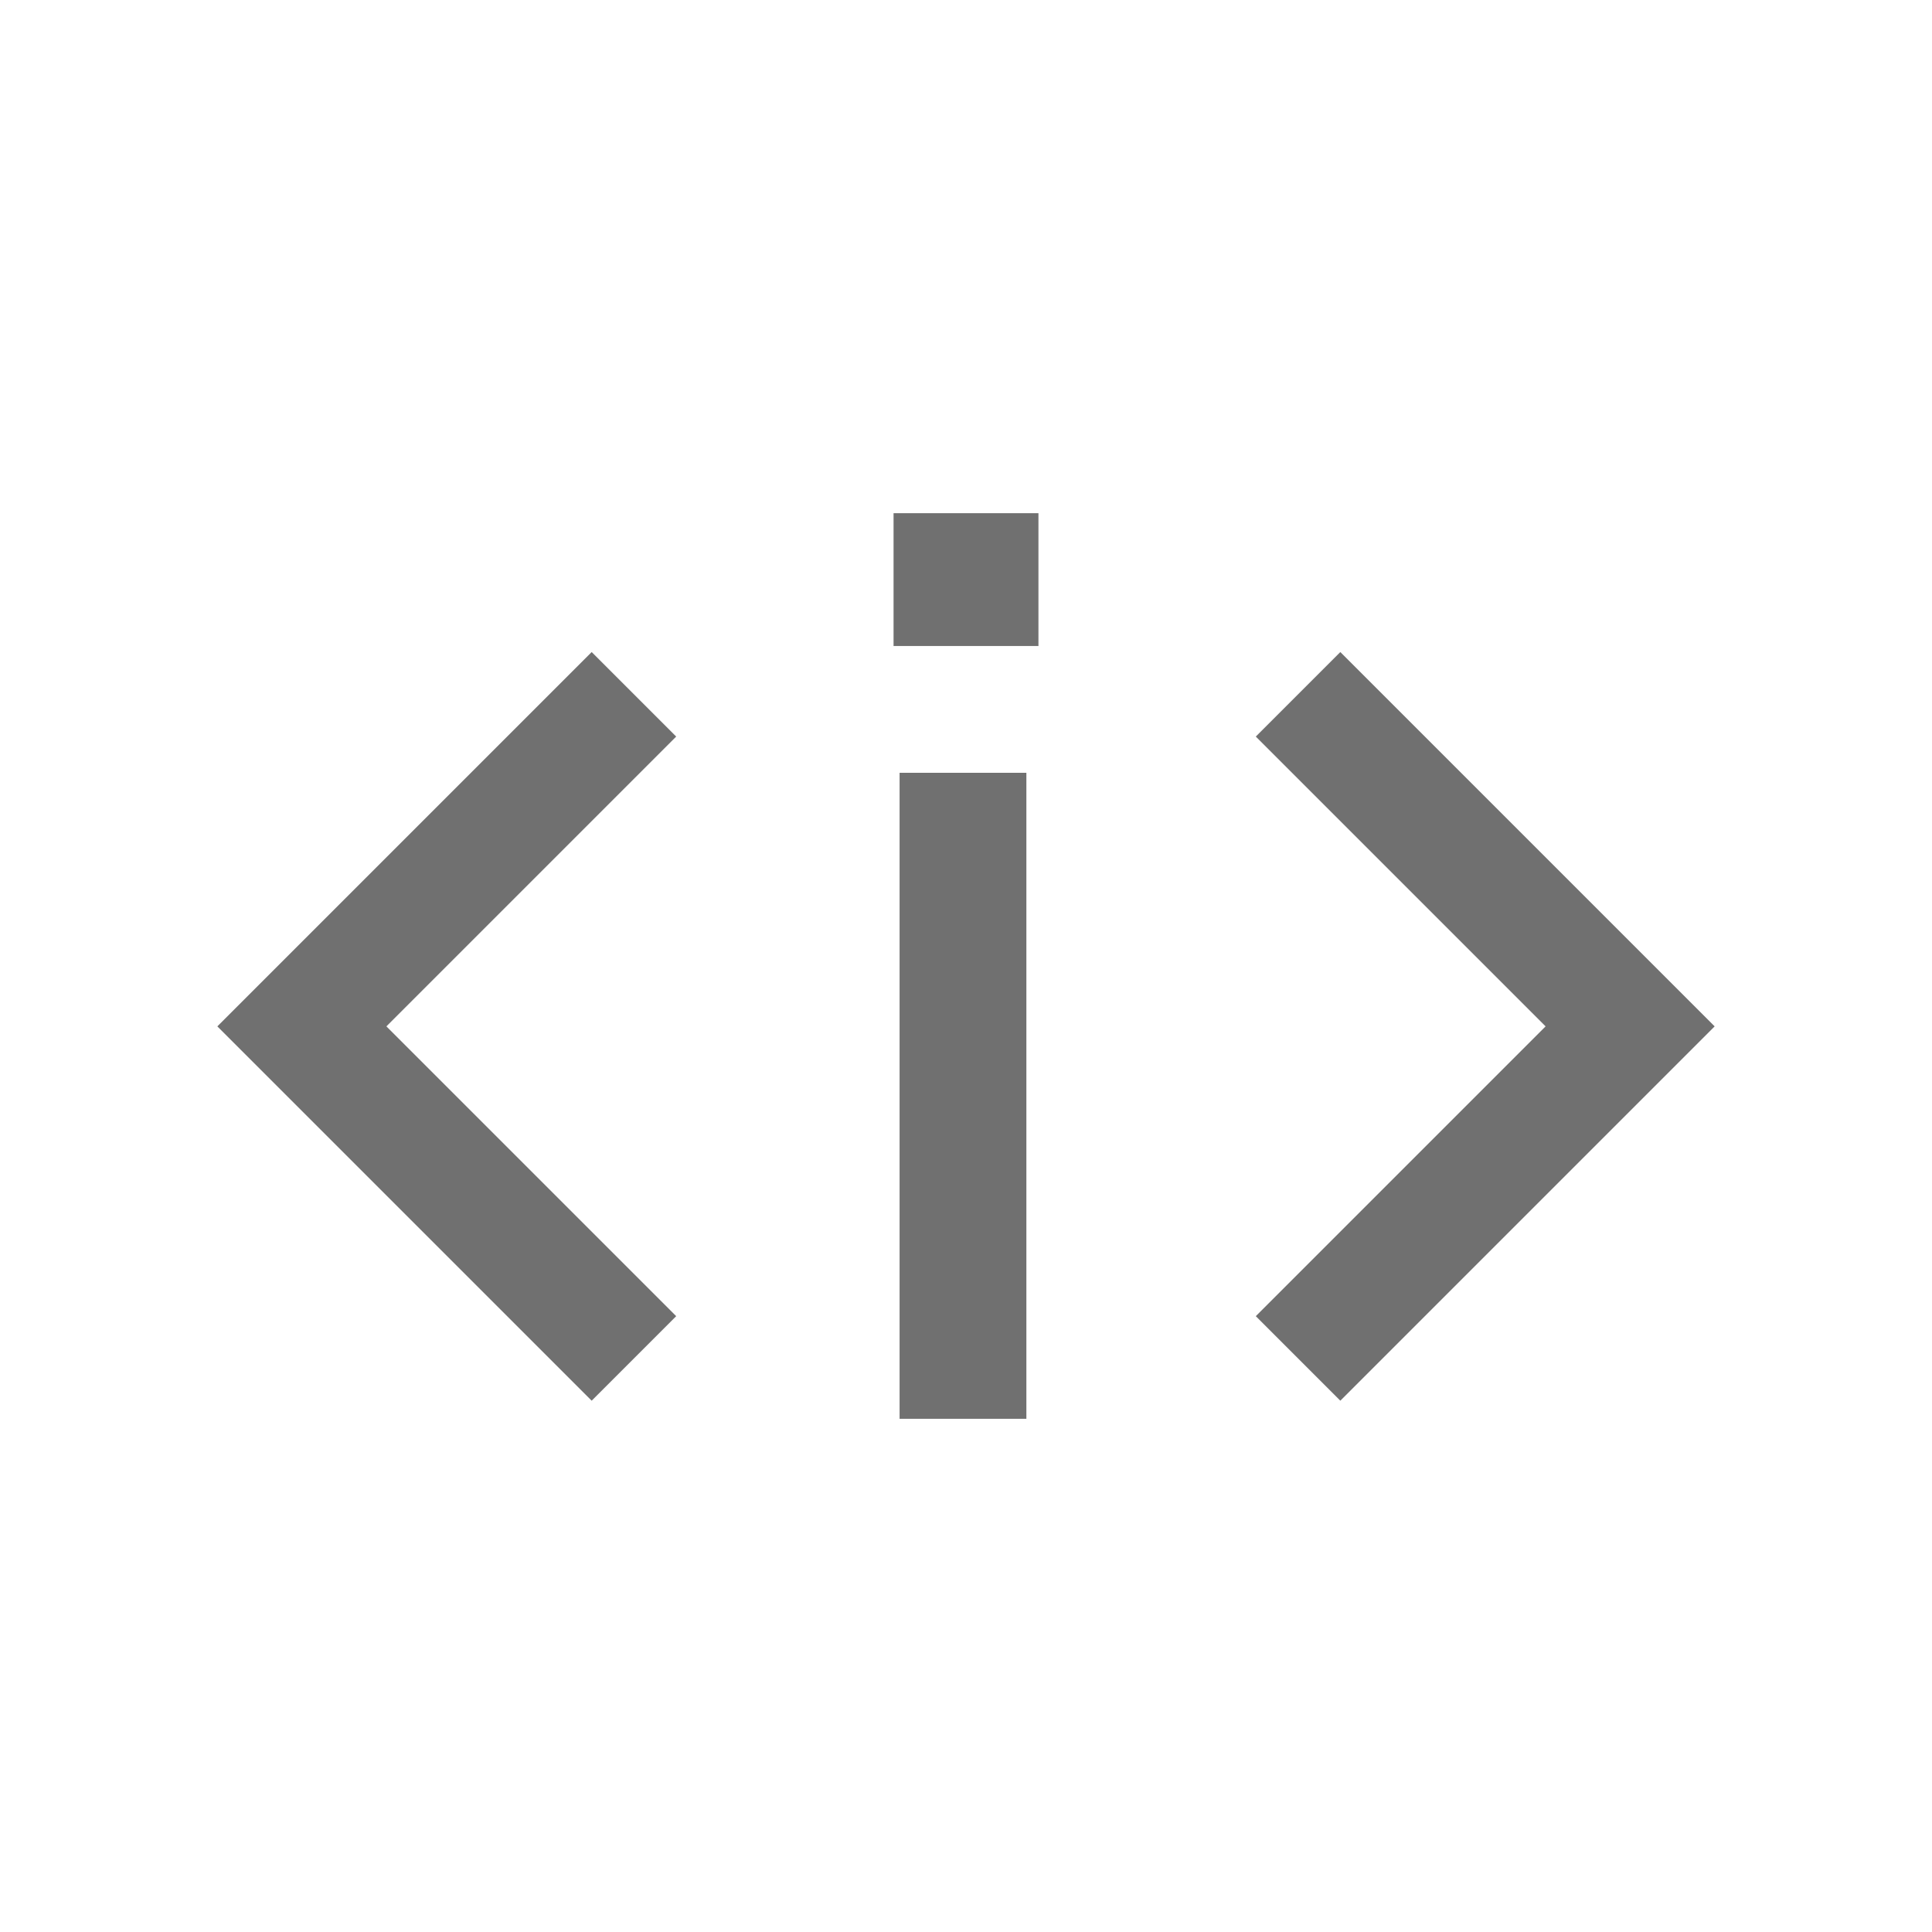
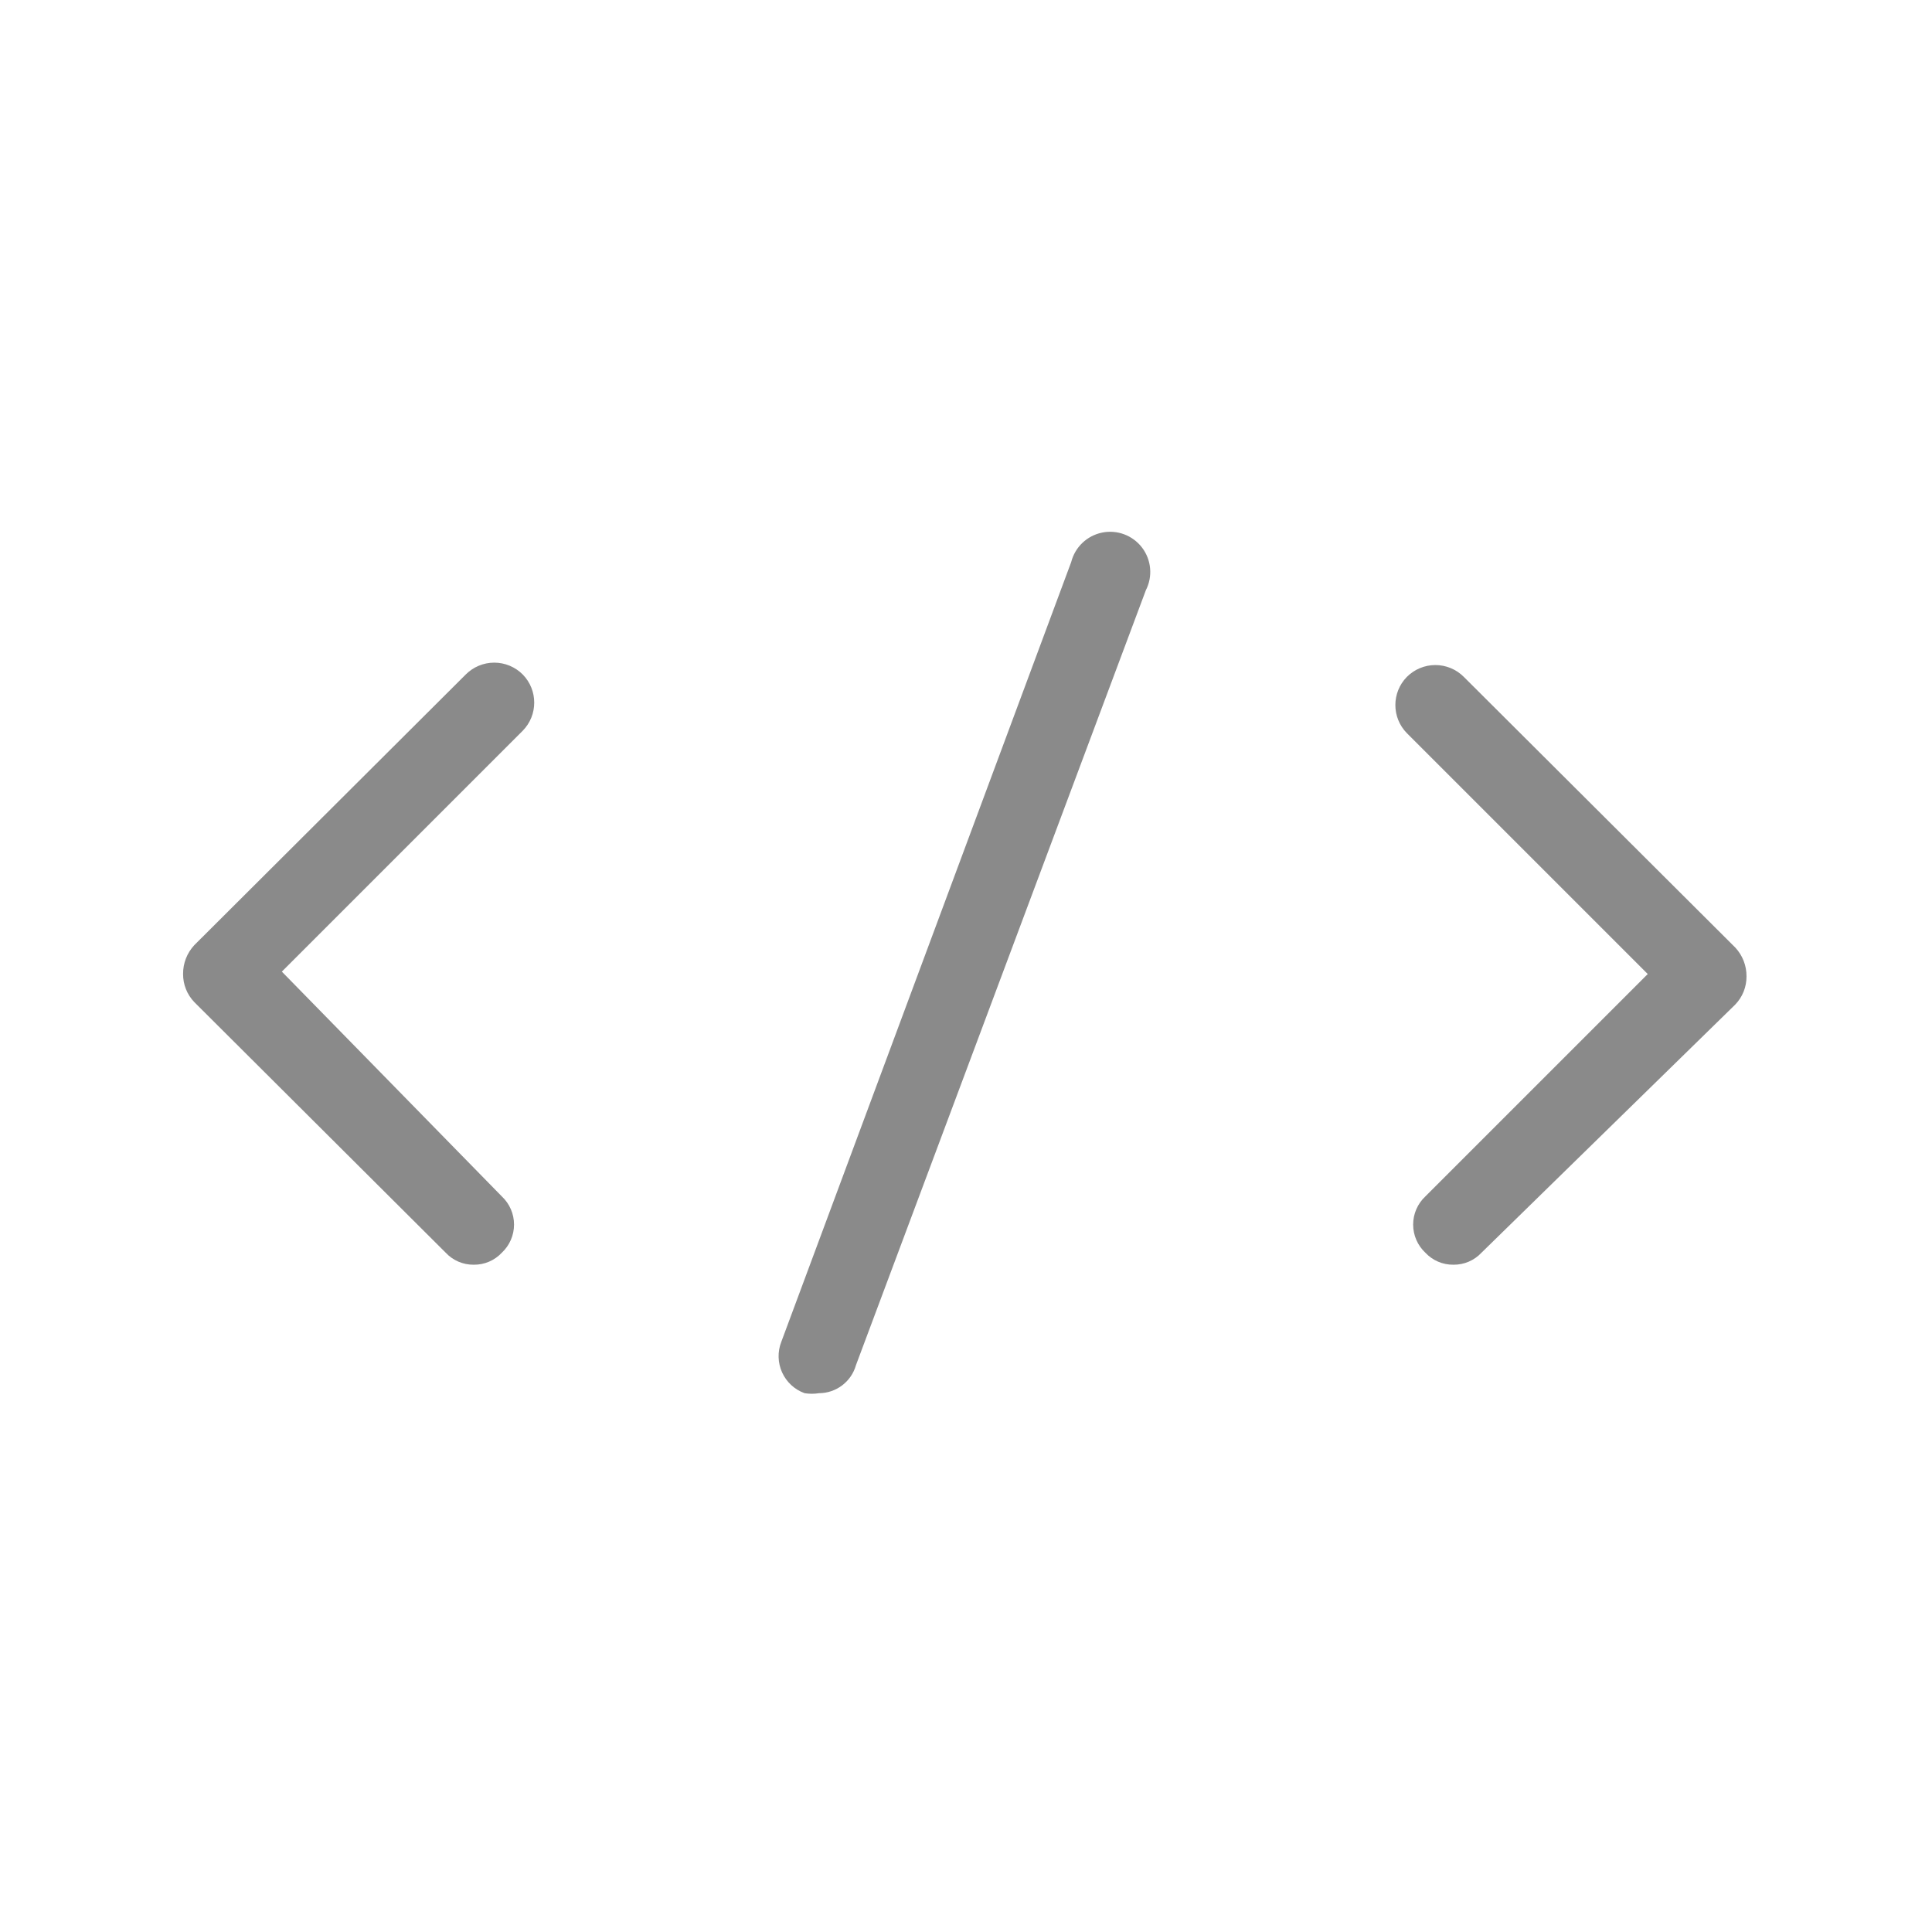
- <svg xmlns="http://www.w3.org/2000/svg" t="1619352083982" class="icon" viewBox="0 0 1024 1024" version="1.1" p-id="3696" width="200" height="200">
+ <svg xmlns="http://www.w3.org/2000/svg" t="1622251840844" class="icon" viewBox="0 0 1024 1024" version="1.1" p-id="1183" width="200" height="200">
  <defs>
    <style type="text/css" />
  </defs>
-   <path d="M665.6 390.4l22.4 22.4 131.2 131.2-131.2 131.2-22.4 22.4 44.8 44.8 198.4-198.4-198.4-198.4zM336 412.8l22.4-22.4-44.8-44.8L115.2 544l198.4 198.4 44.8-44.8-22.4-22.4L204.8 544zM473.6 272h76.8v70.4h-76.8zM476.8 409.6H544v342.4h-67.2z" fill="#707070" p-id="3697" />
+   <path d="M251.106 670.324a20.003 20.003 0 0 1-14.896-6.384l-133.214-132.788a21.28 21.28 0 0 1-5.958-14.896 22.131 22.131 0 0 1 5.958-15.322L246.85 357.506a21.28 21.28 0 0 1 30.218 0 21.28 21.28 0 0 1 0 29.792l-127.681 127.681 116.615 119.169a20.429 20.429 0 0 1 0 29.792 20.003 20.003 0 0 1-14.896 6.384zM770.341 670.324a20.003 20.003 0 0 1-14.896-6.384 20.429 20.429 0 0 1 0-29.792l117.892-117.892-127.681-127.681a21.28 21.28 0 0 1 0-29.792 21.28 21.28 0 0 1 30.218 0l143.854 143.428a22.131 22.131 0 0 1 5.958 15.322 21.28 21.28 0 0 1-5.958 14.896l-134.49 131.511a20.003 20.003 0 0 1-14.896 6.384zM434.115 738.421a24.259 24.259 0 0 1-7.661 0 20.855 20.855 0 0 1-12.342-27.239L567.754 297.922a21.28 21.28 0 1 1 39.581 14.896L453.692 723.525a20.429 20.429 0 0 1-19.578 14.896z" p-id="1184" fill="#8a8a8a" />
</svg>
